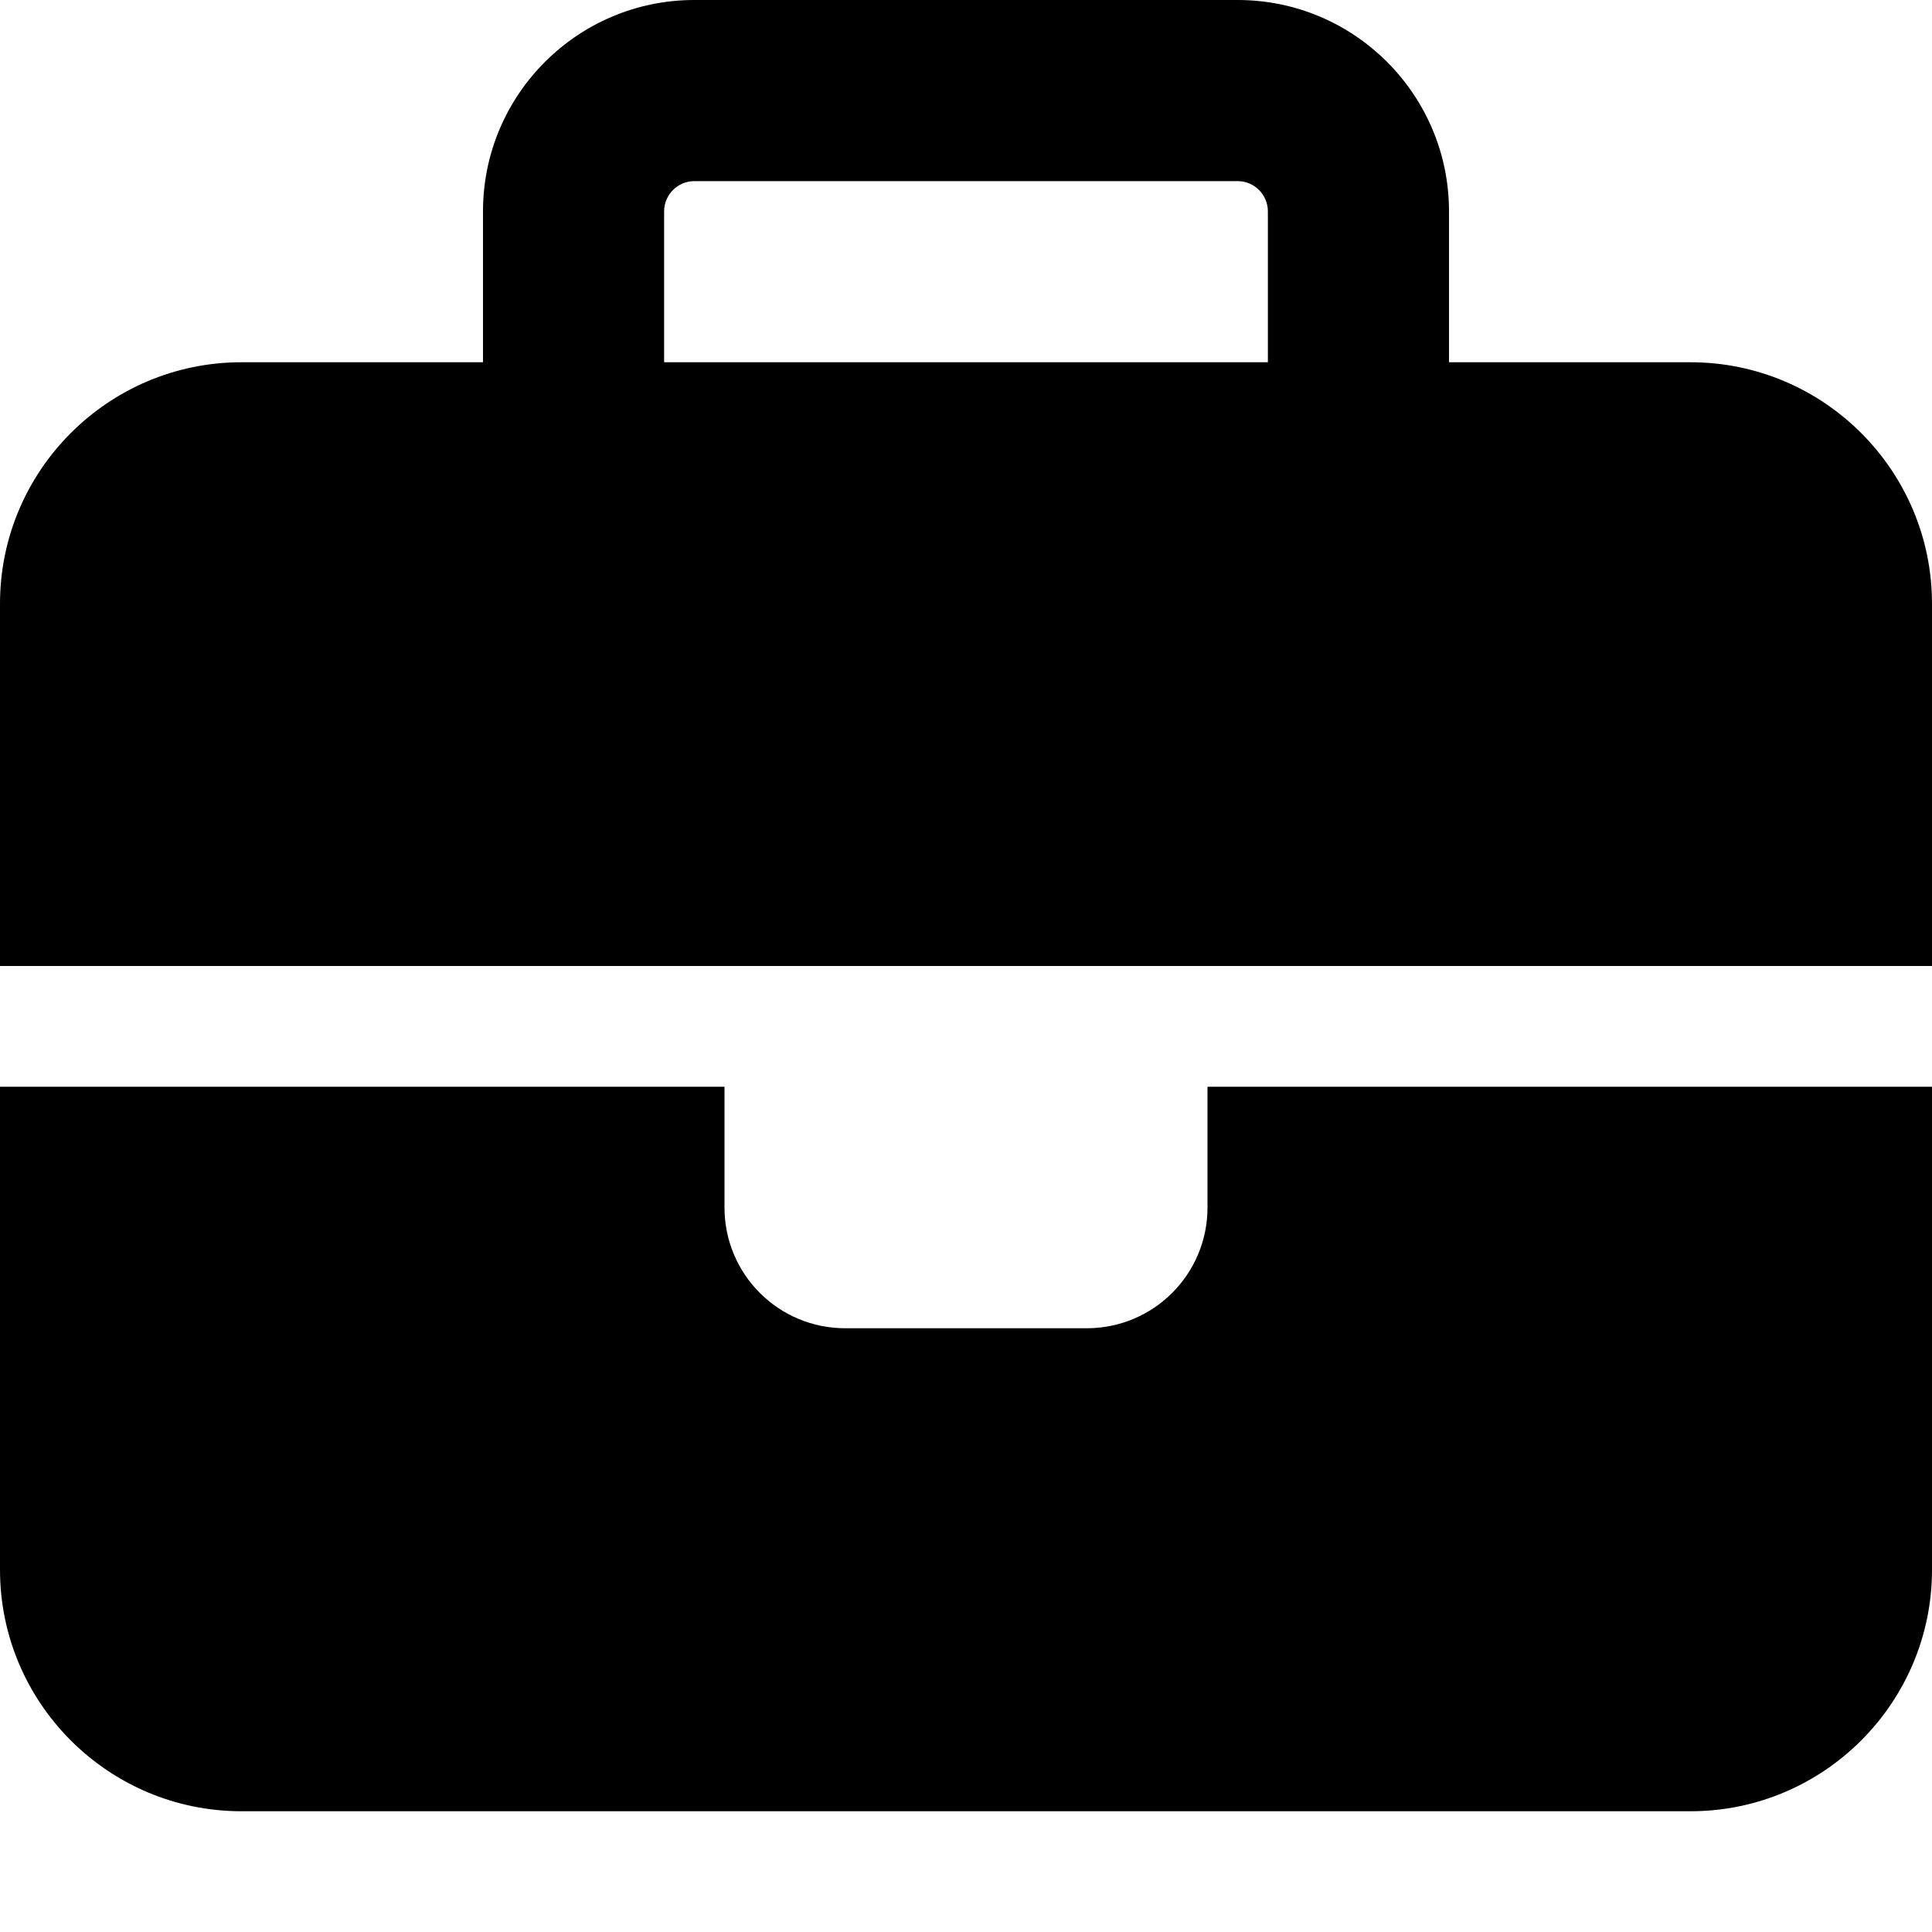
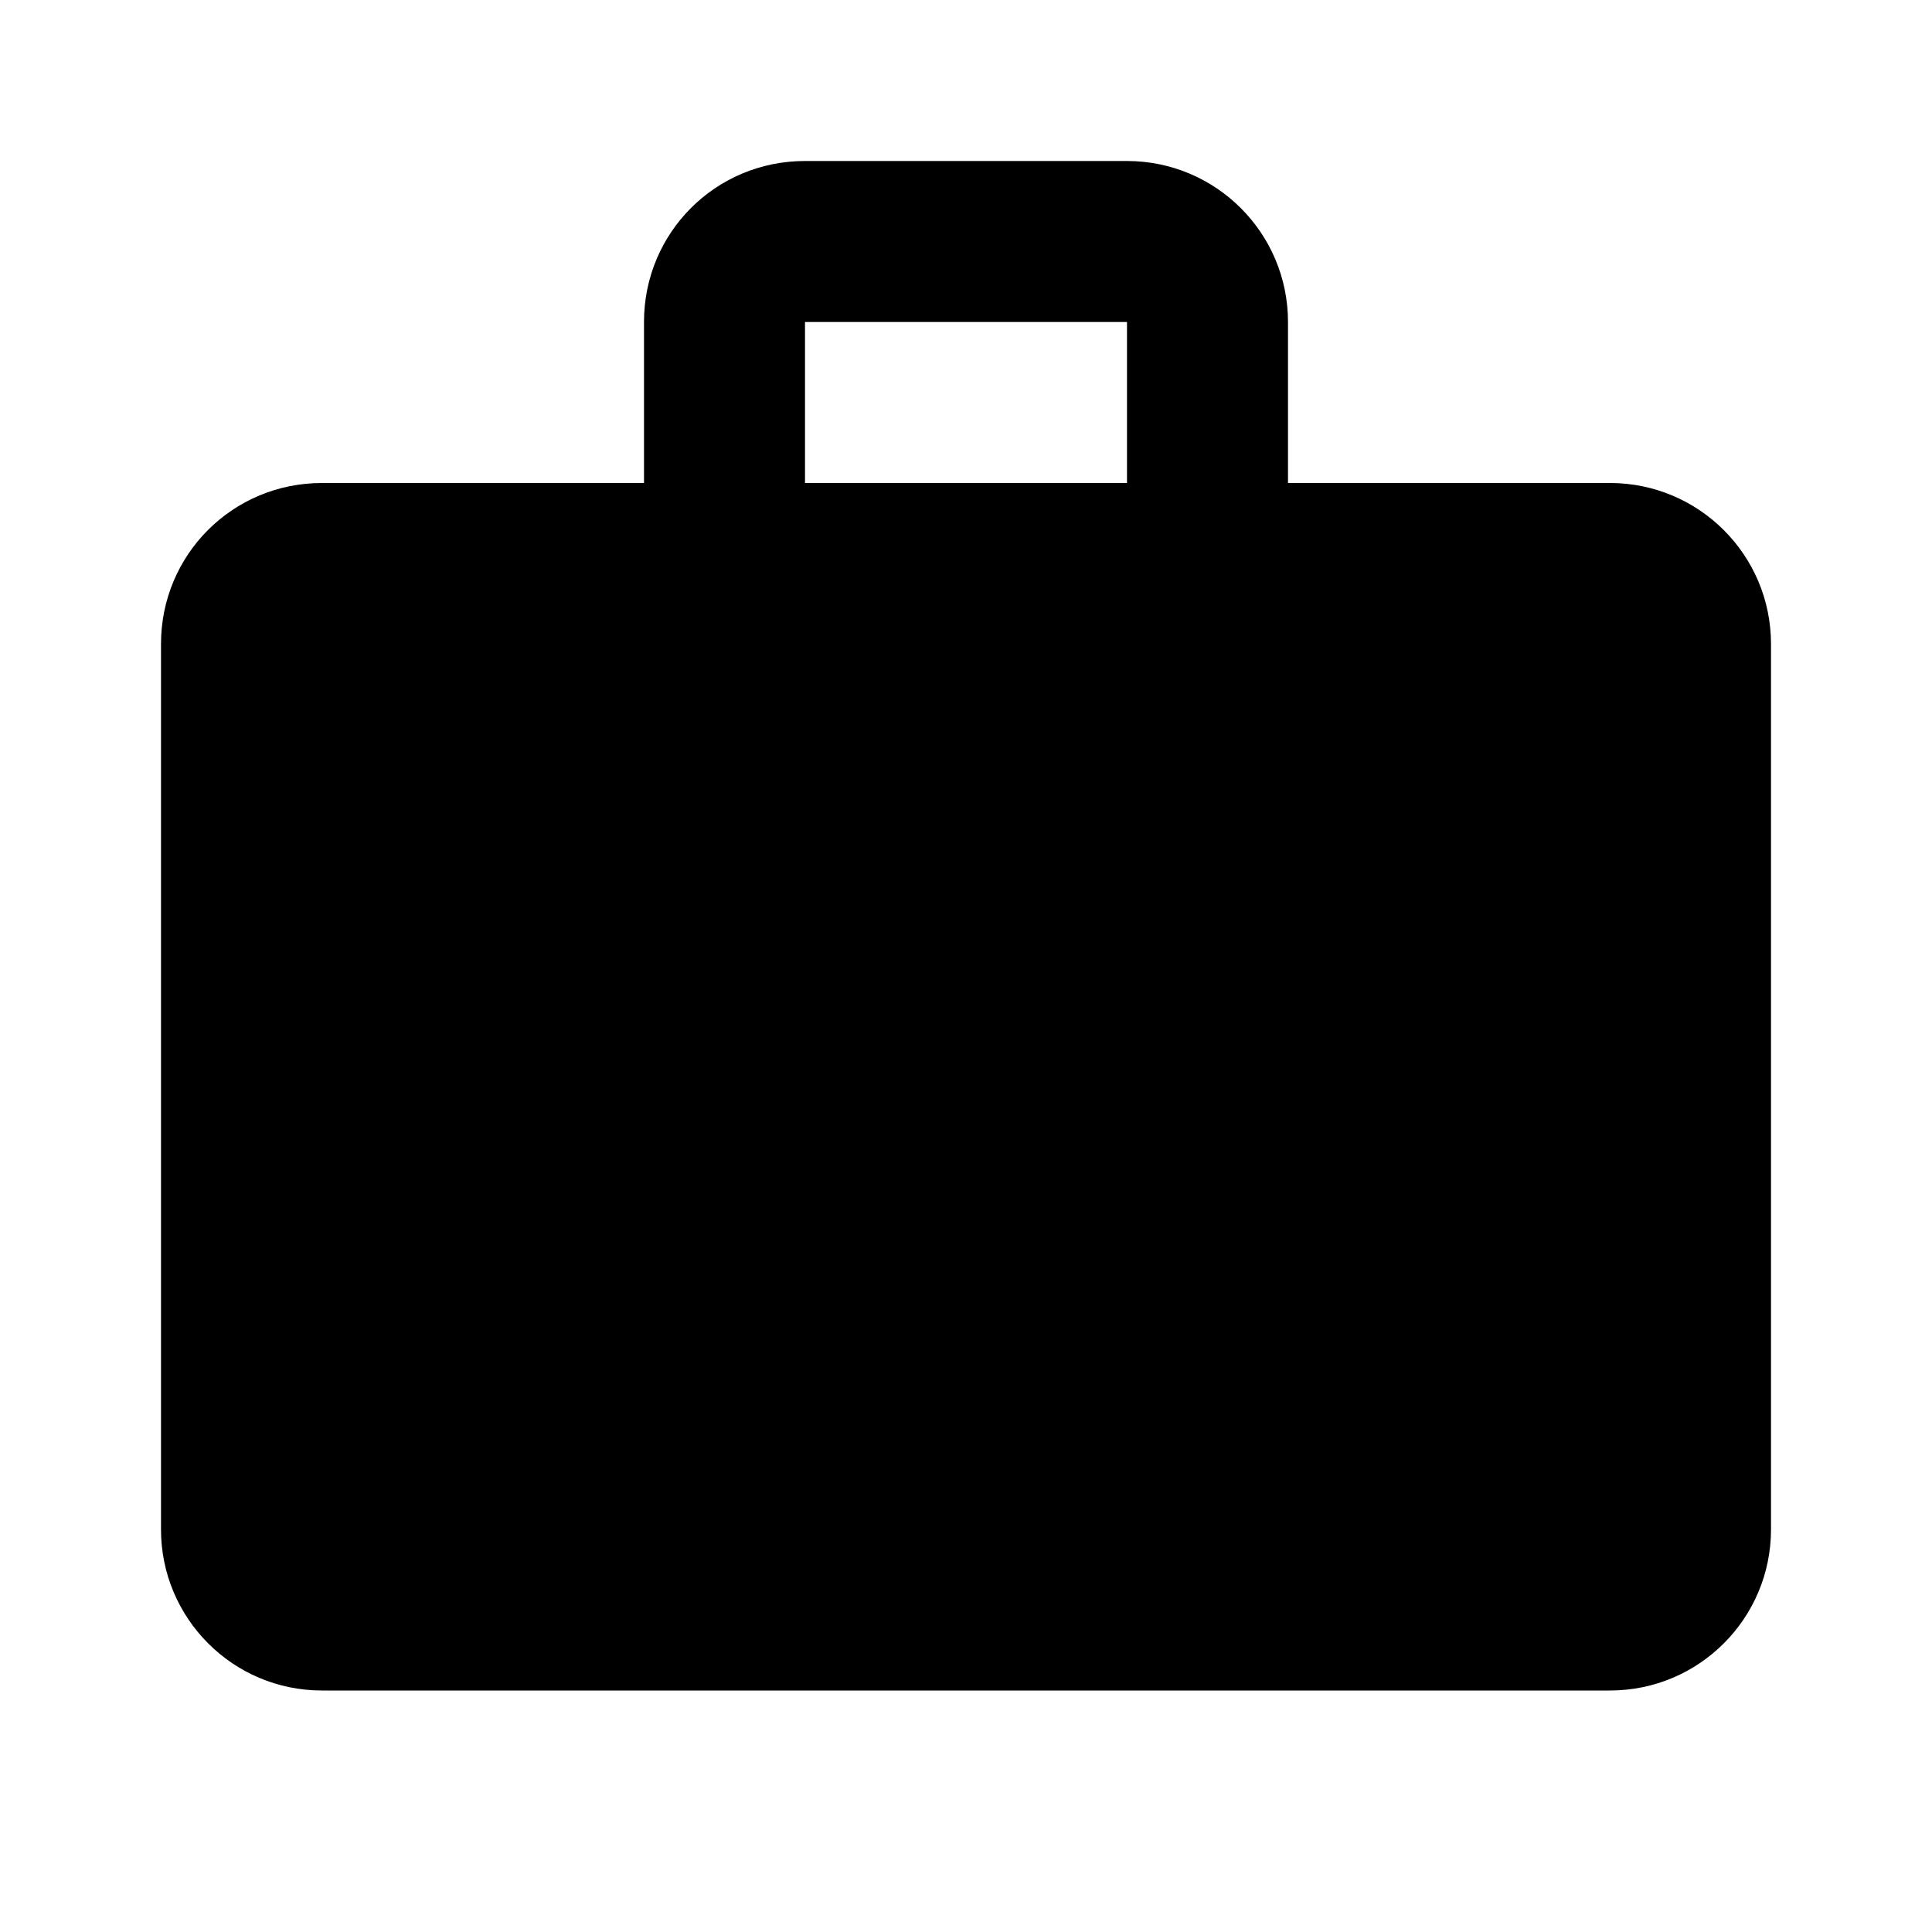
- <svg xmlns="http://www.w3.org/2000/svg" viewBox="0 0 512 512" role="none">
-   <path d="M184 48l144 0c4.4 0 8 3.6 8 8l0 40L176 96l0-40c0-4.4 3.6-8 8-8zm-56 8l0 40L64 96C28.7 96 0 124.7 0 160l0 96 192 0 128 0 192 0 0-96c0-35.3-28.7-64-64-64l-64 0 0-40c0-30.9-25.1-56-56-56L184 0c-30.9 0-56 25.1-56 56zM512 288l-192 0 0 32c0 17.7-14.3 32-32 32l-64 0c-17.7 0-32-14.3-32-32l0-32L0 288 0 416c0 35.3 28.7 64 64 64l384 0c35.3 0 64-28.7 64-64l0-128z" />
+ <svg xmlns="http://www.w3.org/2000/svg" id="mdi-briefcase" viewBox="0 0 24 24">
+   <path d="M10,2H14A2,2 0 0,1 16,4V6H20A2,2 0 0,1 22,8V19A2,2 0 0,1 20,21H4C2.89,21 2,20.1 2,19V8C2,6.89 2.89,6 4,6H8V4C8,2.89 8.89,2 10,2M14,6V4H10V6H14Z" />
</svg>
